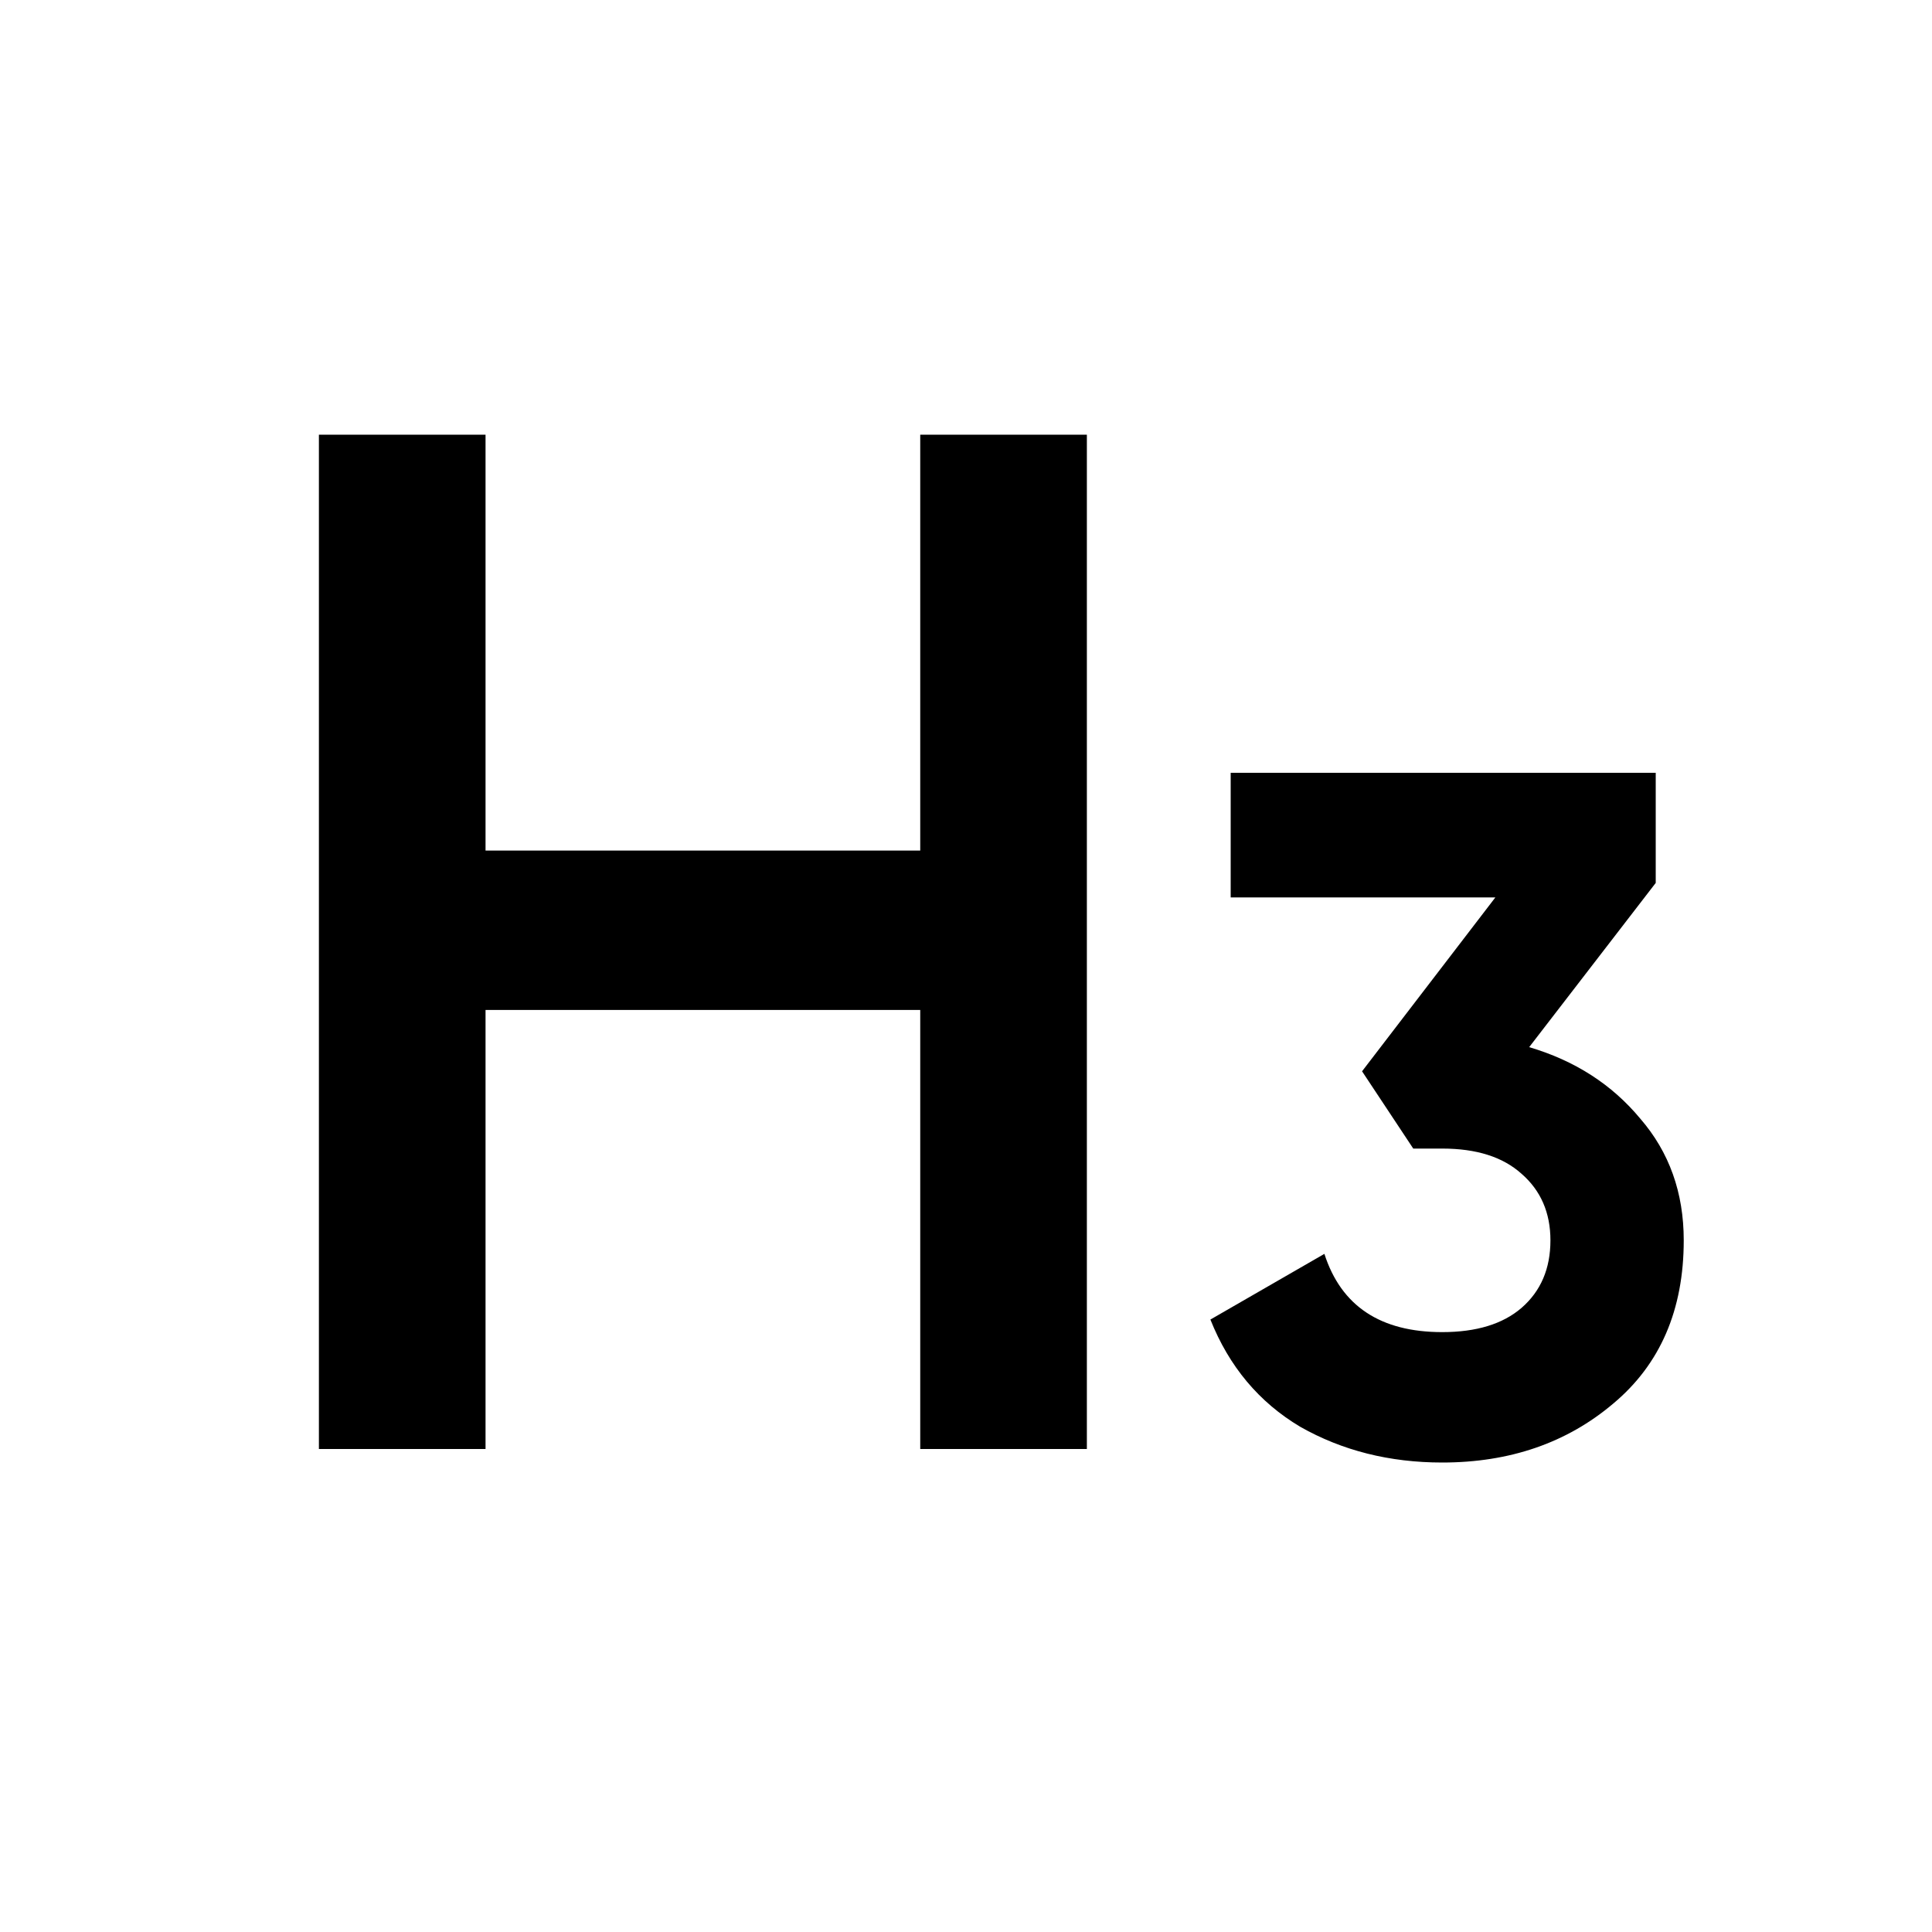
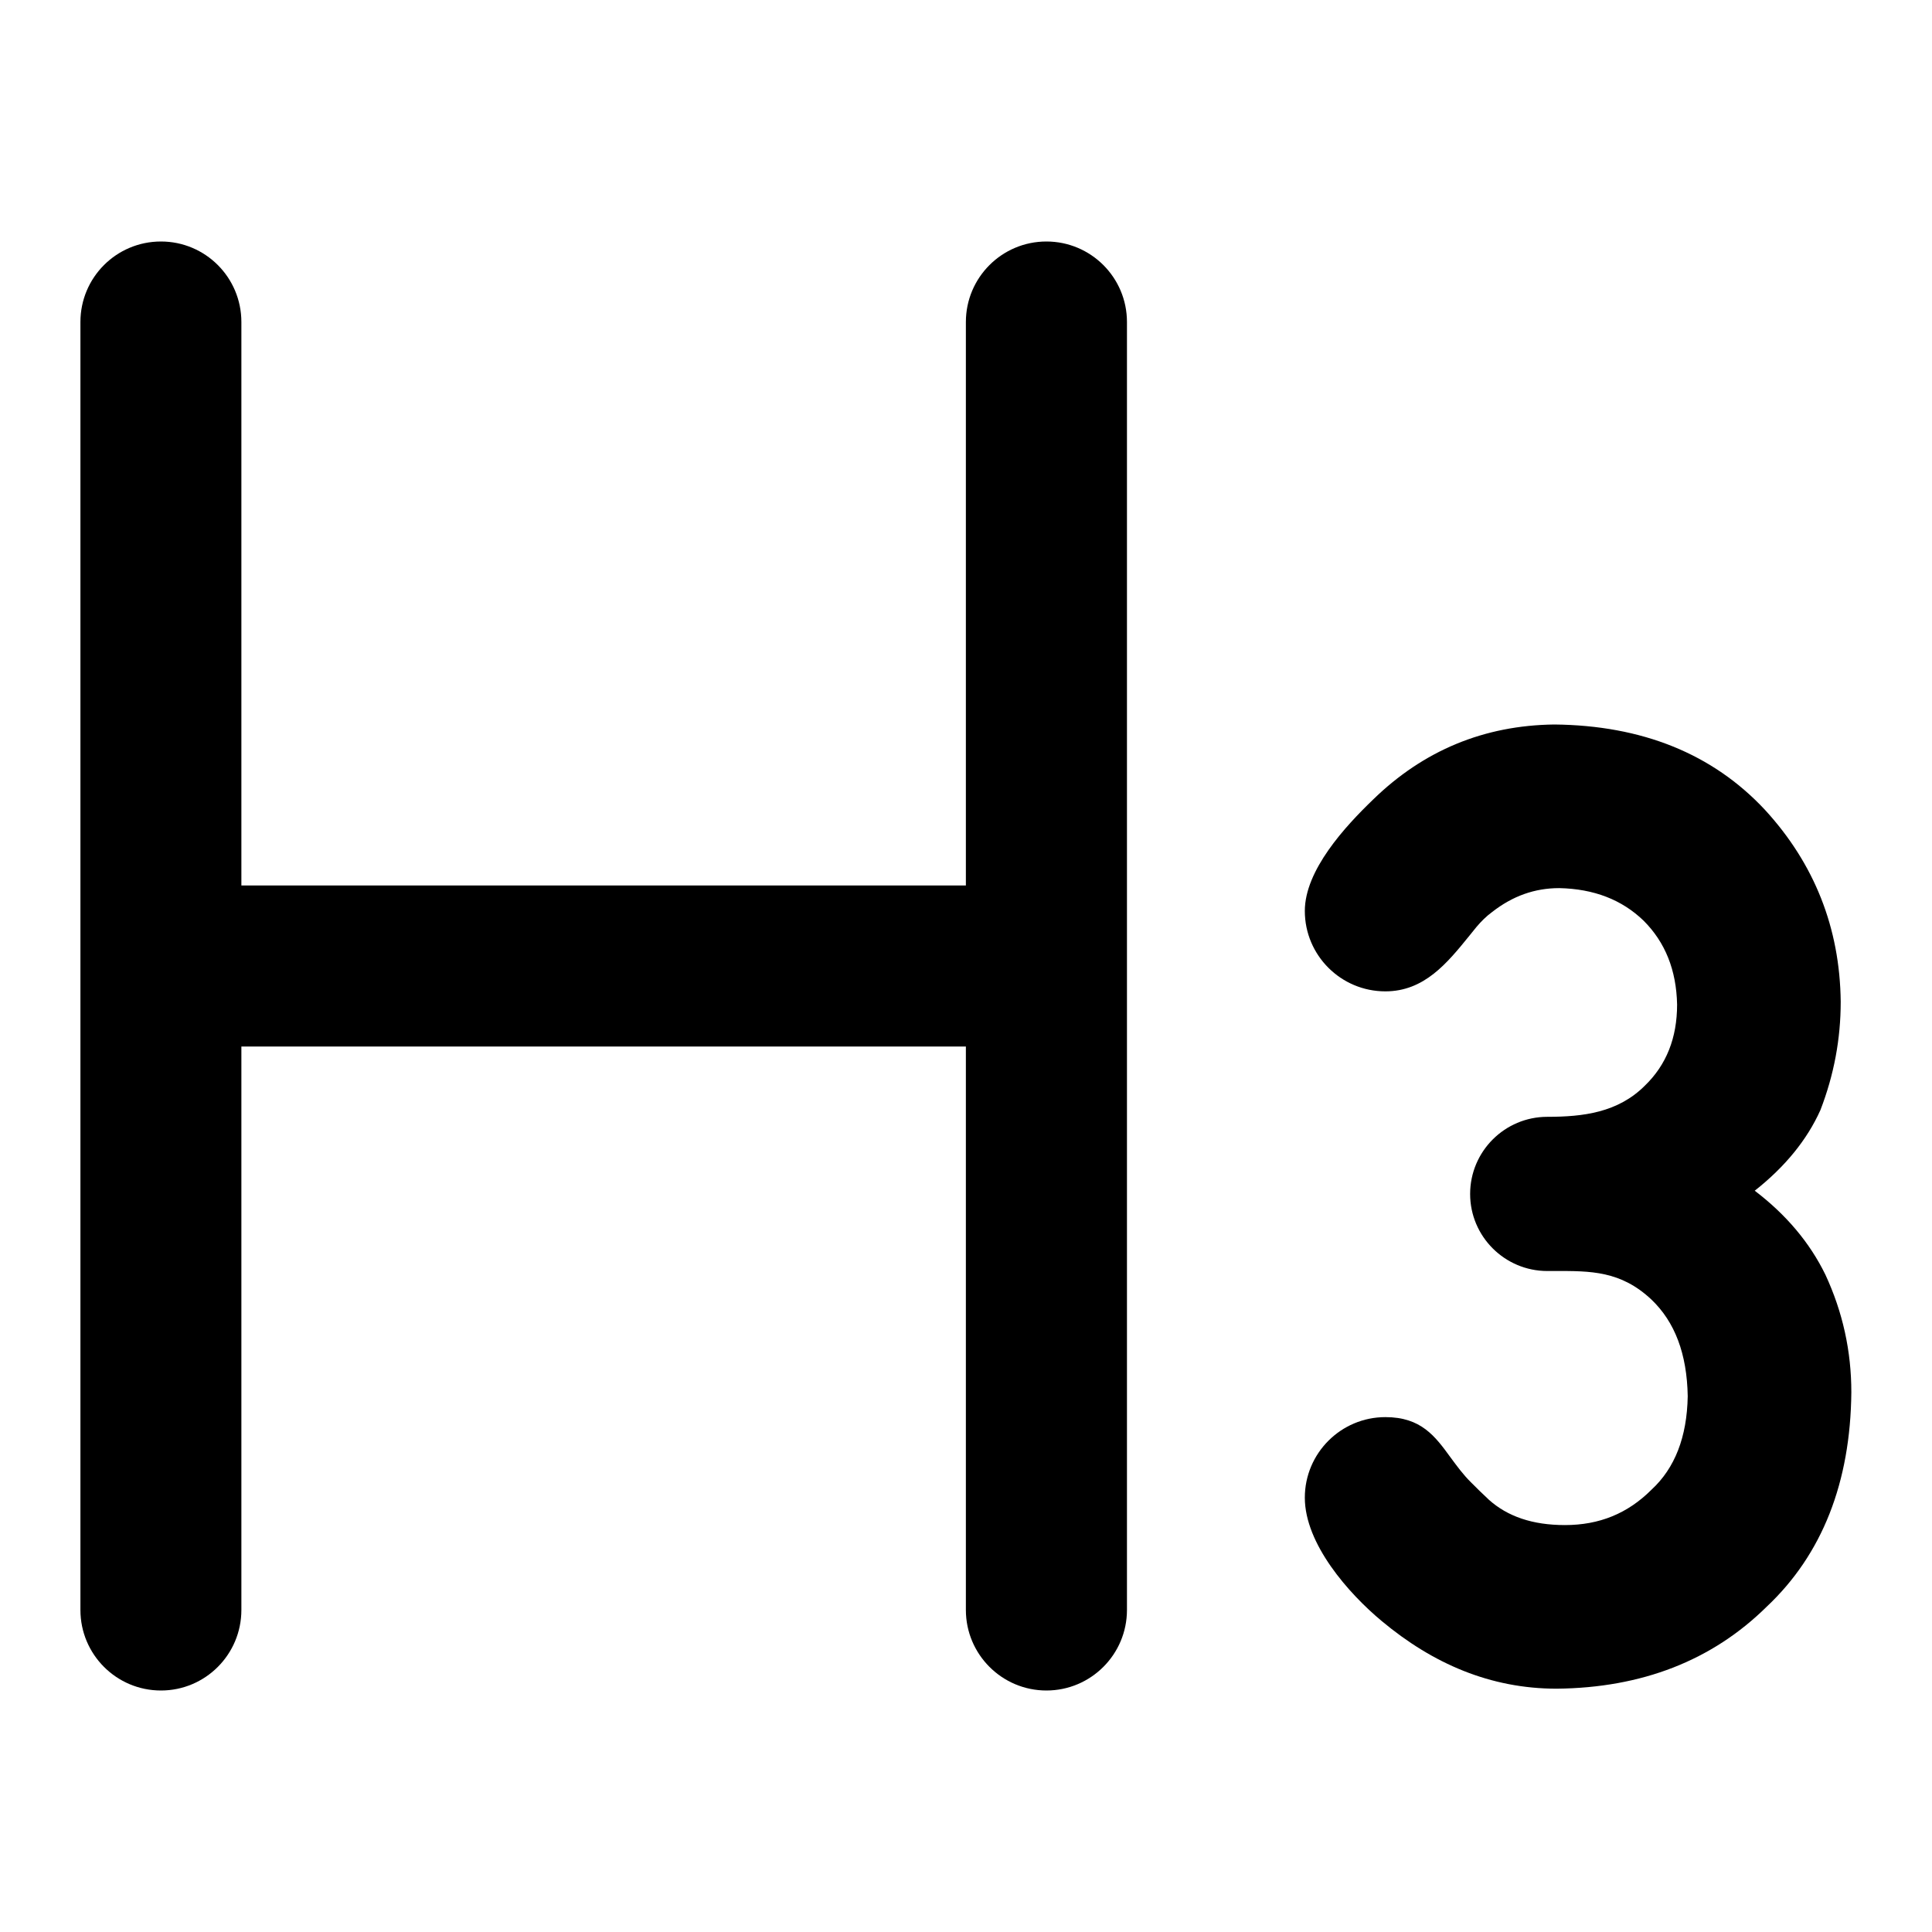
<svg xmlns="http://www.w3.org/2000/svg" width="16" height="16" viewBox="0 0 16 16" fill="none">
-   <path d="M7.621 3.6H9.001V12H7.621V8.364H4.021V12H2.641V3.6H4.021V7.044H7.621V3.6Z" fill="currentColor" />
-   <path d="M12.664 8.672C13.043 8.784 13.349 8.981 13.584 9.264C13.824 9.541 13.944 9.877 13.944 10.272C13.944 10.848 13.749 11.299 13.36 11.624C12.976 11.949 12.504 12.112 11.944 12.112C11.507 12.112 11.115 12.013 10.768 11.816C10.427 11.613 10.179 11.317 10.024 10.928L10.968 10.384C11.107 10.816 11.432 11.032 11.944 11.032C12.227 11.032 12.445 10.965 12.6 10.832C12.76 10.693 12.84 10.507 12.84 10.272C12.84 10.043 12.76 9.859 12.6 9.72C12.445 9.581 12.227 9.512 11.944 9.512H11.704L11.28 8.872L12.384 7.432H10.192V6.4H13.712V7.312L12.664 8.672Z" fill="currentColor" />
+   <path d="M1.333 2C0.964 2 0.666 2.298 0.666 2.667V13.333C0.666 13.701 0.964 14 1.333 14C1.701 14 1.999 13.701 1.999 13.333V8.667H7.999V13.333C7.999 13.701 8.298 14 8.666 14C9.034 14 9.333 13.701 9.333 13.333V2.667C9.333 2.298 9.034 2 8.666 2C8.298 2 7.999 2.298 7.999 2.667V7.333H1.999V2.667C1.999 2.298 1.701 2 1.333 2Z" fill="currentColor" />
+   <path d="M15.332 11.53C15.332 11.19 15.261 10.866 15.117 10.556C14.987 10.29 14.792 10.059 14.532 9.861C14.783 9.663 14.965 9.44 15.076 9.193C15.189 8.9 15.244 8.603 15.244 8.295C15.237 7.684 15.026 7.152 14.615 6.705C14.182 6.242 13.598 6.007 12.872 6C12.29 6.007 11.789 6.215 11.372 6.621C11.139 6.845 10.806 7.207 10.806 7.544C10.806 7.912 11.105 8.21 11.473 8.21C11.795 8.21 11.985 7.976 12.169 7.749C12.188 7.725 12.209 7.7 12.228 7.676C12.267 7.63 12.309 7.588 12.357 7.553C12.527 7.42 12.71 7.355 12.913 7.355C13.2 7.361 13.432 7.451 13.612 7.625C13.79 7.803 13.883 8.033 13.889 8.319C13.889 8.596 13.8 8.819 13.622 8.991C13.399 9.214 13.111 9.249 12.814 9.249C12.462 9.249 12.175 9.535 12.175 9.888C12.175 10.24 12.462 10.526 12.814 10.526C12.834 10.526 12.854 10.526 12.873 10.526C13.174 10.525 13.422 10.524 13.676 10.762C13.87 10.947 13.971 11.211 13.977 11.563C13.971 11.902 13.87 12.159 13.677 12.337C13.479 12.535 13.244 12.63 12.96 12.63C12.692 12.63 12.485 12.559 12.33 12.42L12.325 12.415C12.276 12.37 12.229 12.323 12.183 12.277C12.116 12.211 12.064 12.139 12.013 12.07C11.885 11.894 11.769 11.736 11.473 11.736C11.105 11.736 10.806 12.035 10.806 12.403C10.806 12.786 11.169 13.197 11.443 13.425C11.866 13.778 12.343 13.985 12.892 13.985C13.597 13.978 14.179 13.752 14.631 13.306C15.091 12.873 15.325 12.277 15.332 11.53Z" fill="currentColor" />
</svg>
